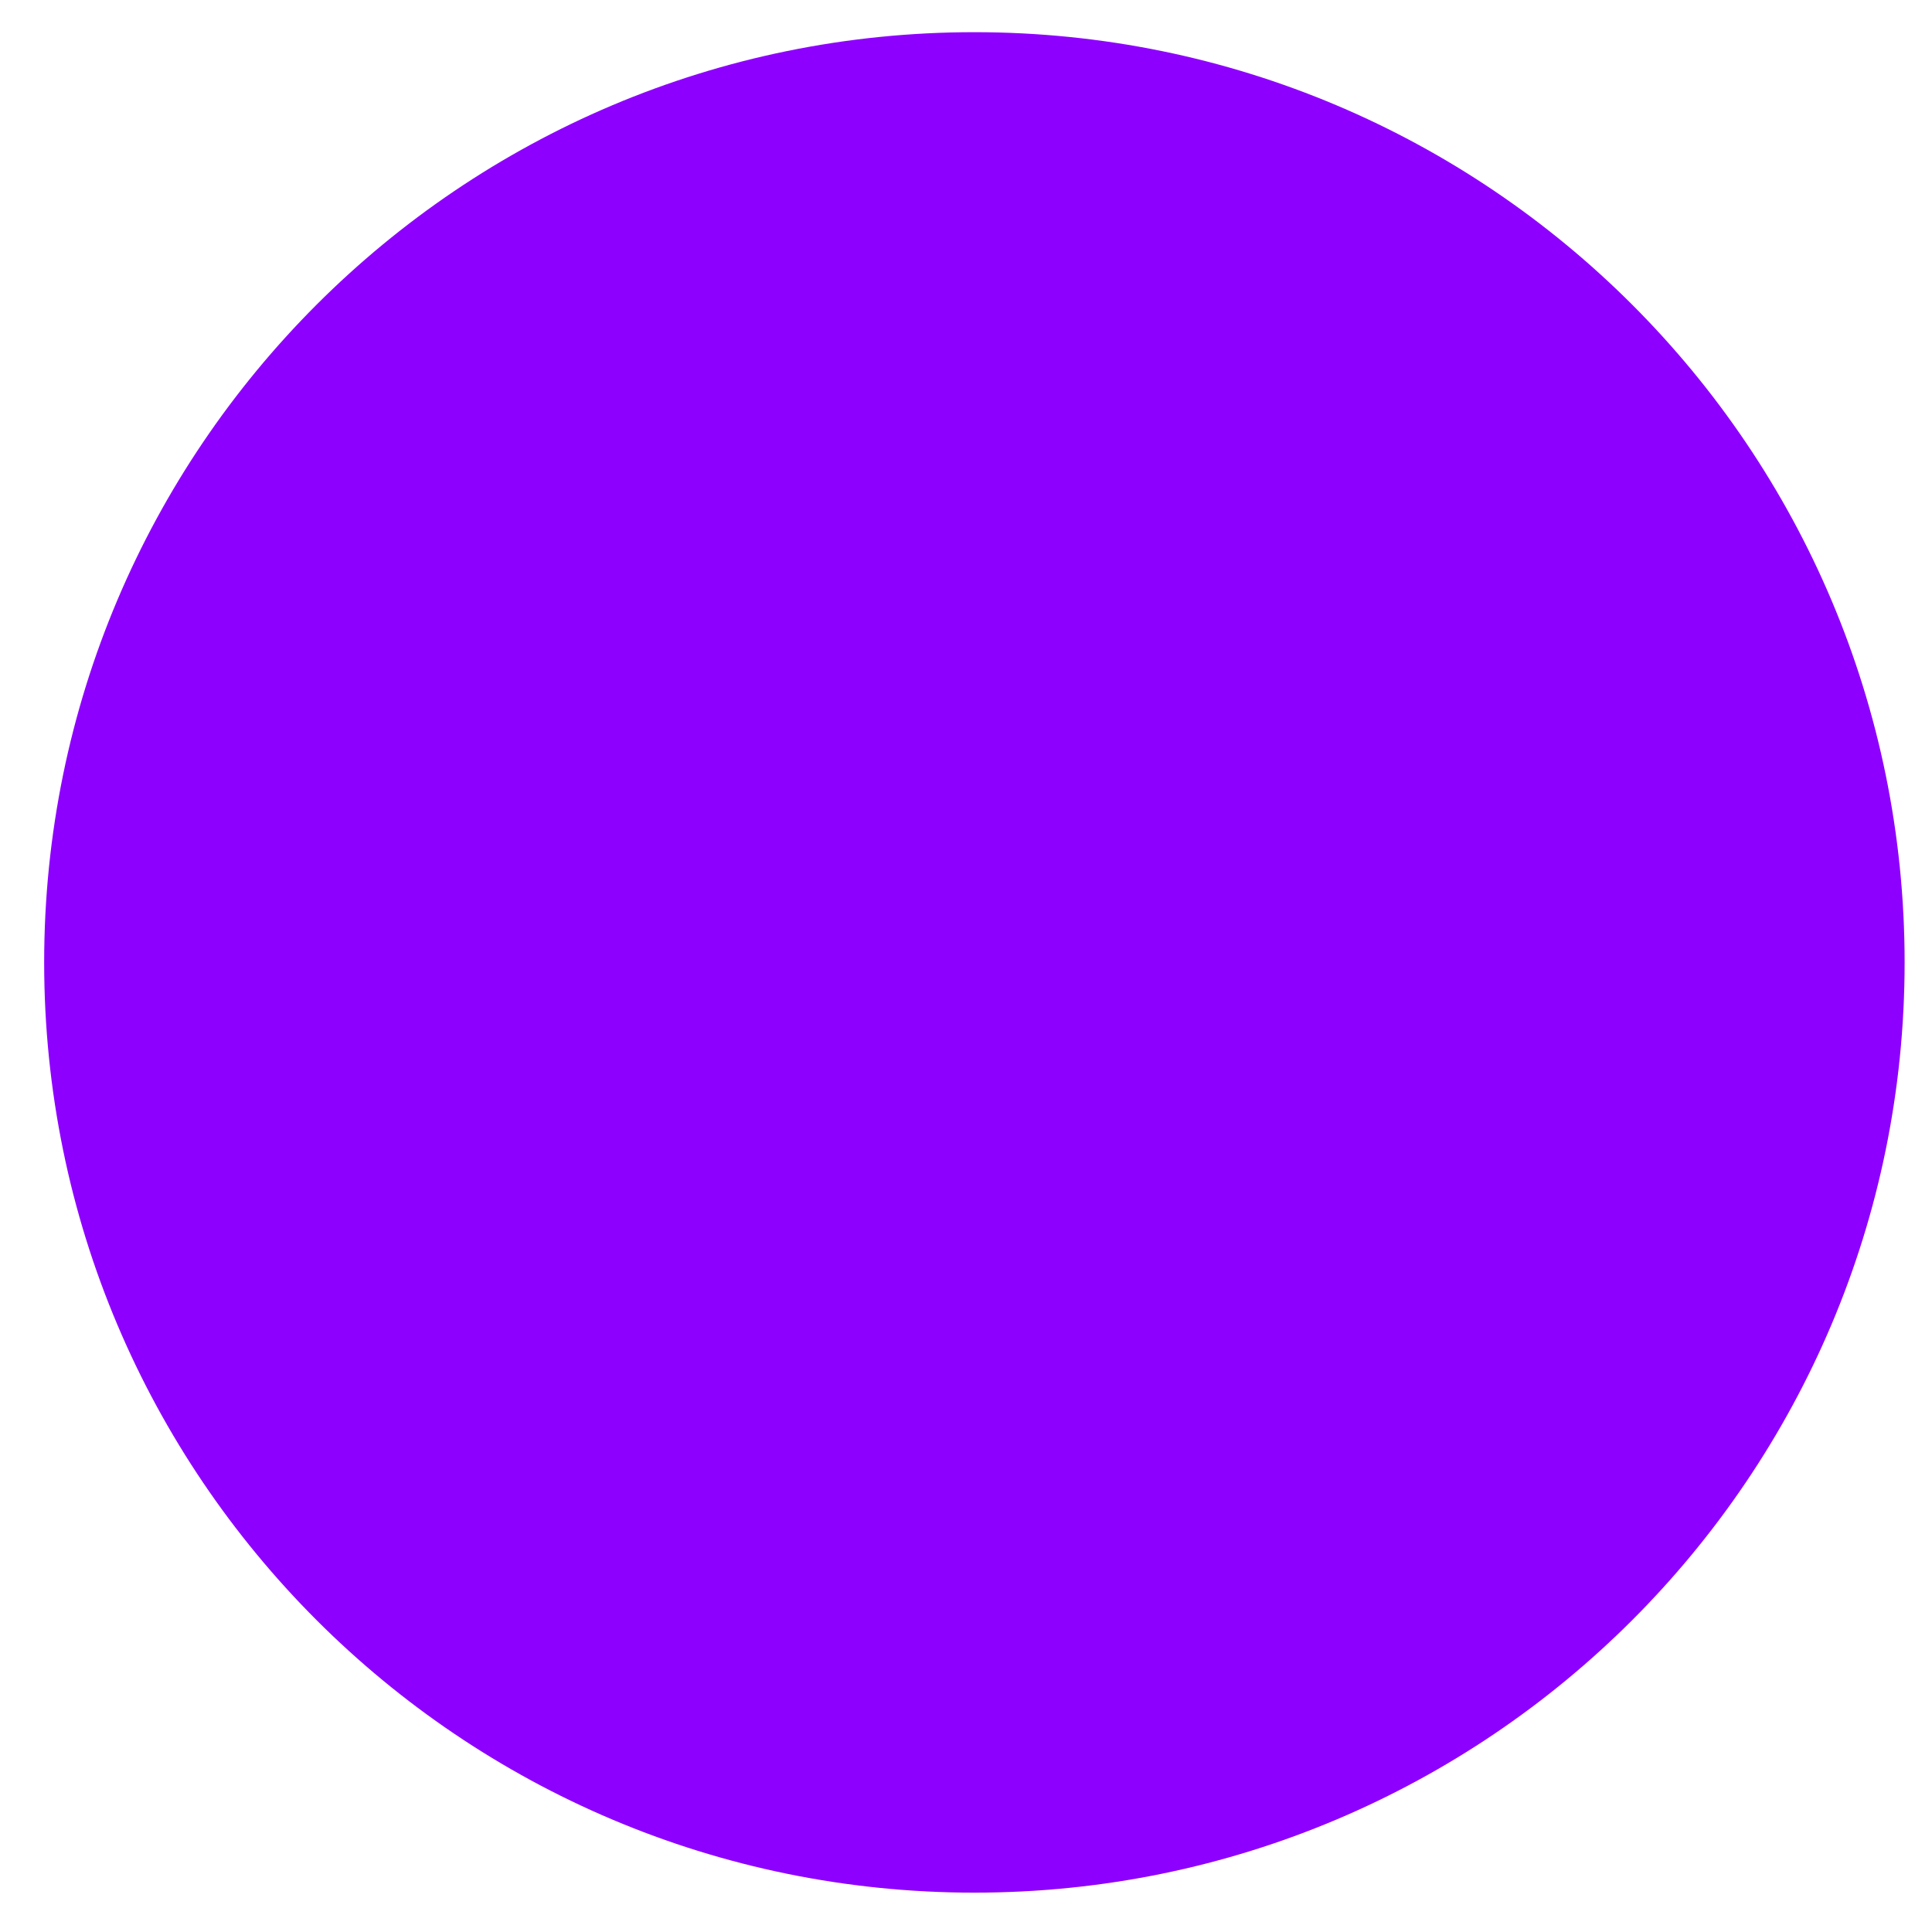
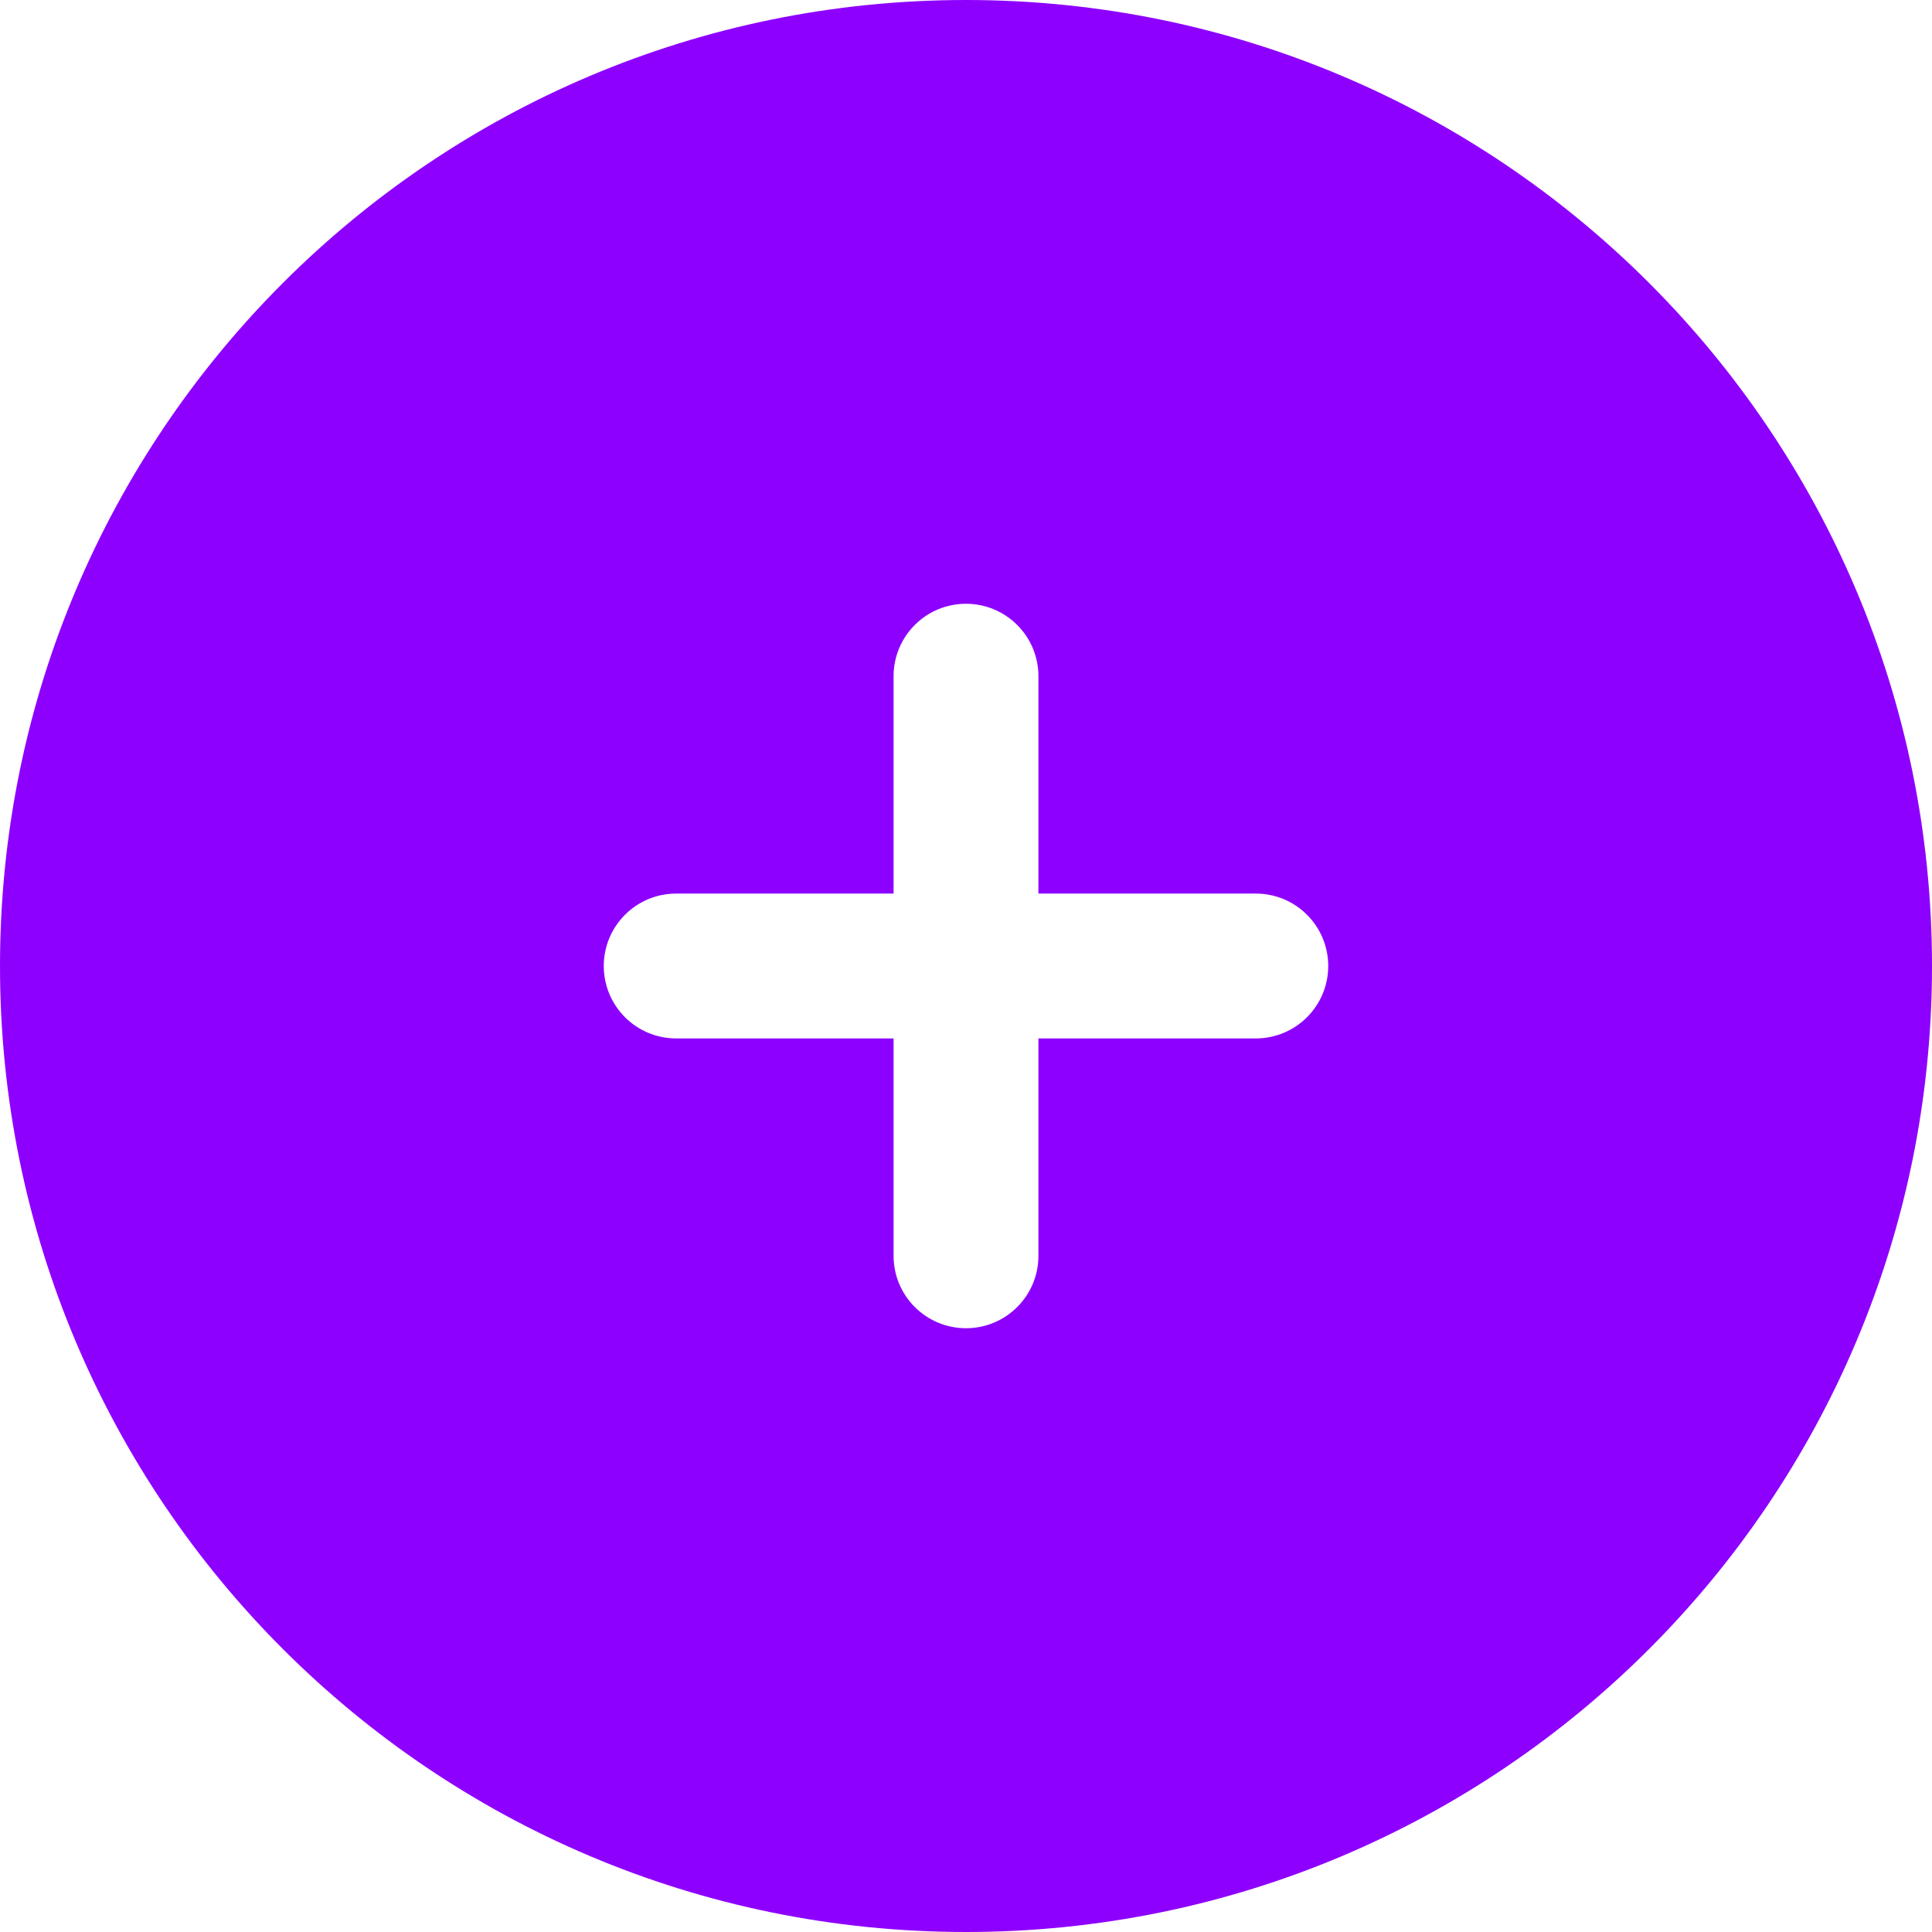
<svg xmlns="http://www.w3.org/2000/svg" width="35" height="35" viewBox="0 0 35 35" fill="none">
-   <path fillRule="evenodd" clipRule="evenodd" d="M17.652 34.287C26.959 34.287 34.504 26.742 34.504 17.435C34.504 8.128 26.959 0.583 17.652 0.583C8.345 0.583 0.8 8.128 0.8 17.435C0.8 26.742 8.345 34.287 17.652 34.287ZM18.916 12.379C18.916 11.681 18.35 11.115 17.652 11.115C16.954 11.115 16.388 11.681 16.388 12.379V16.171H12.597C11.899 16.171 11.333 16.737 11.333 17.435C11.333 18.133 11.899 18.699 12.597 18.699H16.388V22.49C16.388 23.188 16.954 23.754 17.652 23.754C18.35 23.754 18.916 23.188 18.916 22.49V18.699H22.708C23.406 18.699 23.972 18.133 23.972 17.435C23.972 16.737 23.406 16.171 22.708 16.171H18.916V12.379Z" fill="#8E00FE" />
+   <path fill-rule="evenodd" clip-rule="evenodd" d="M17.5 35C27.165 35 35 27.165 35 17.5C35 7.835 27.165 0 17.5 0C7.835 0 0 7.835 0 17.5C0 27.165 7.835 35 17.5 35ZM18.812 12.25C18.812 11.525 18.225 10.938 17.5 10.938C16.775 10.938 16.188 11.525 16.188 12.25V16.188H12.25C11.525 16.188 10.938 16.775 10.938 17.5C10.938 18.225 11.525 18.812 12.25 18.812H16.188V22.75C16.188 23.475 16.775 24.062 17.5 24.062C18.225 24.062 18.812 23.475 18.812 22.75V18.812H22.75C23.475 18.812 24.062 18.225 24.062 17.5C24.062 16.775 23.475 16.188 22.75 16.188H18.812V12.25Z" fill="#8E00FE" />
</svg>
